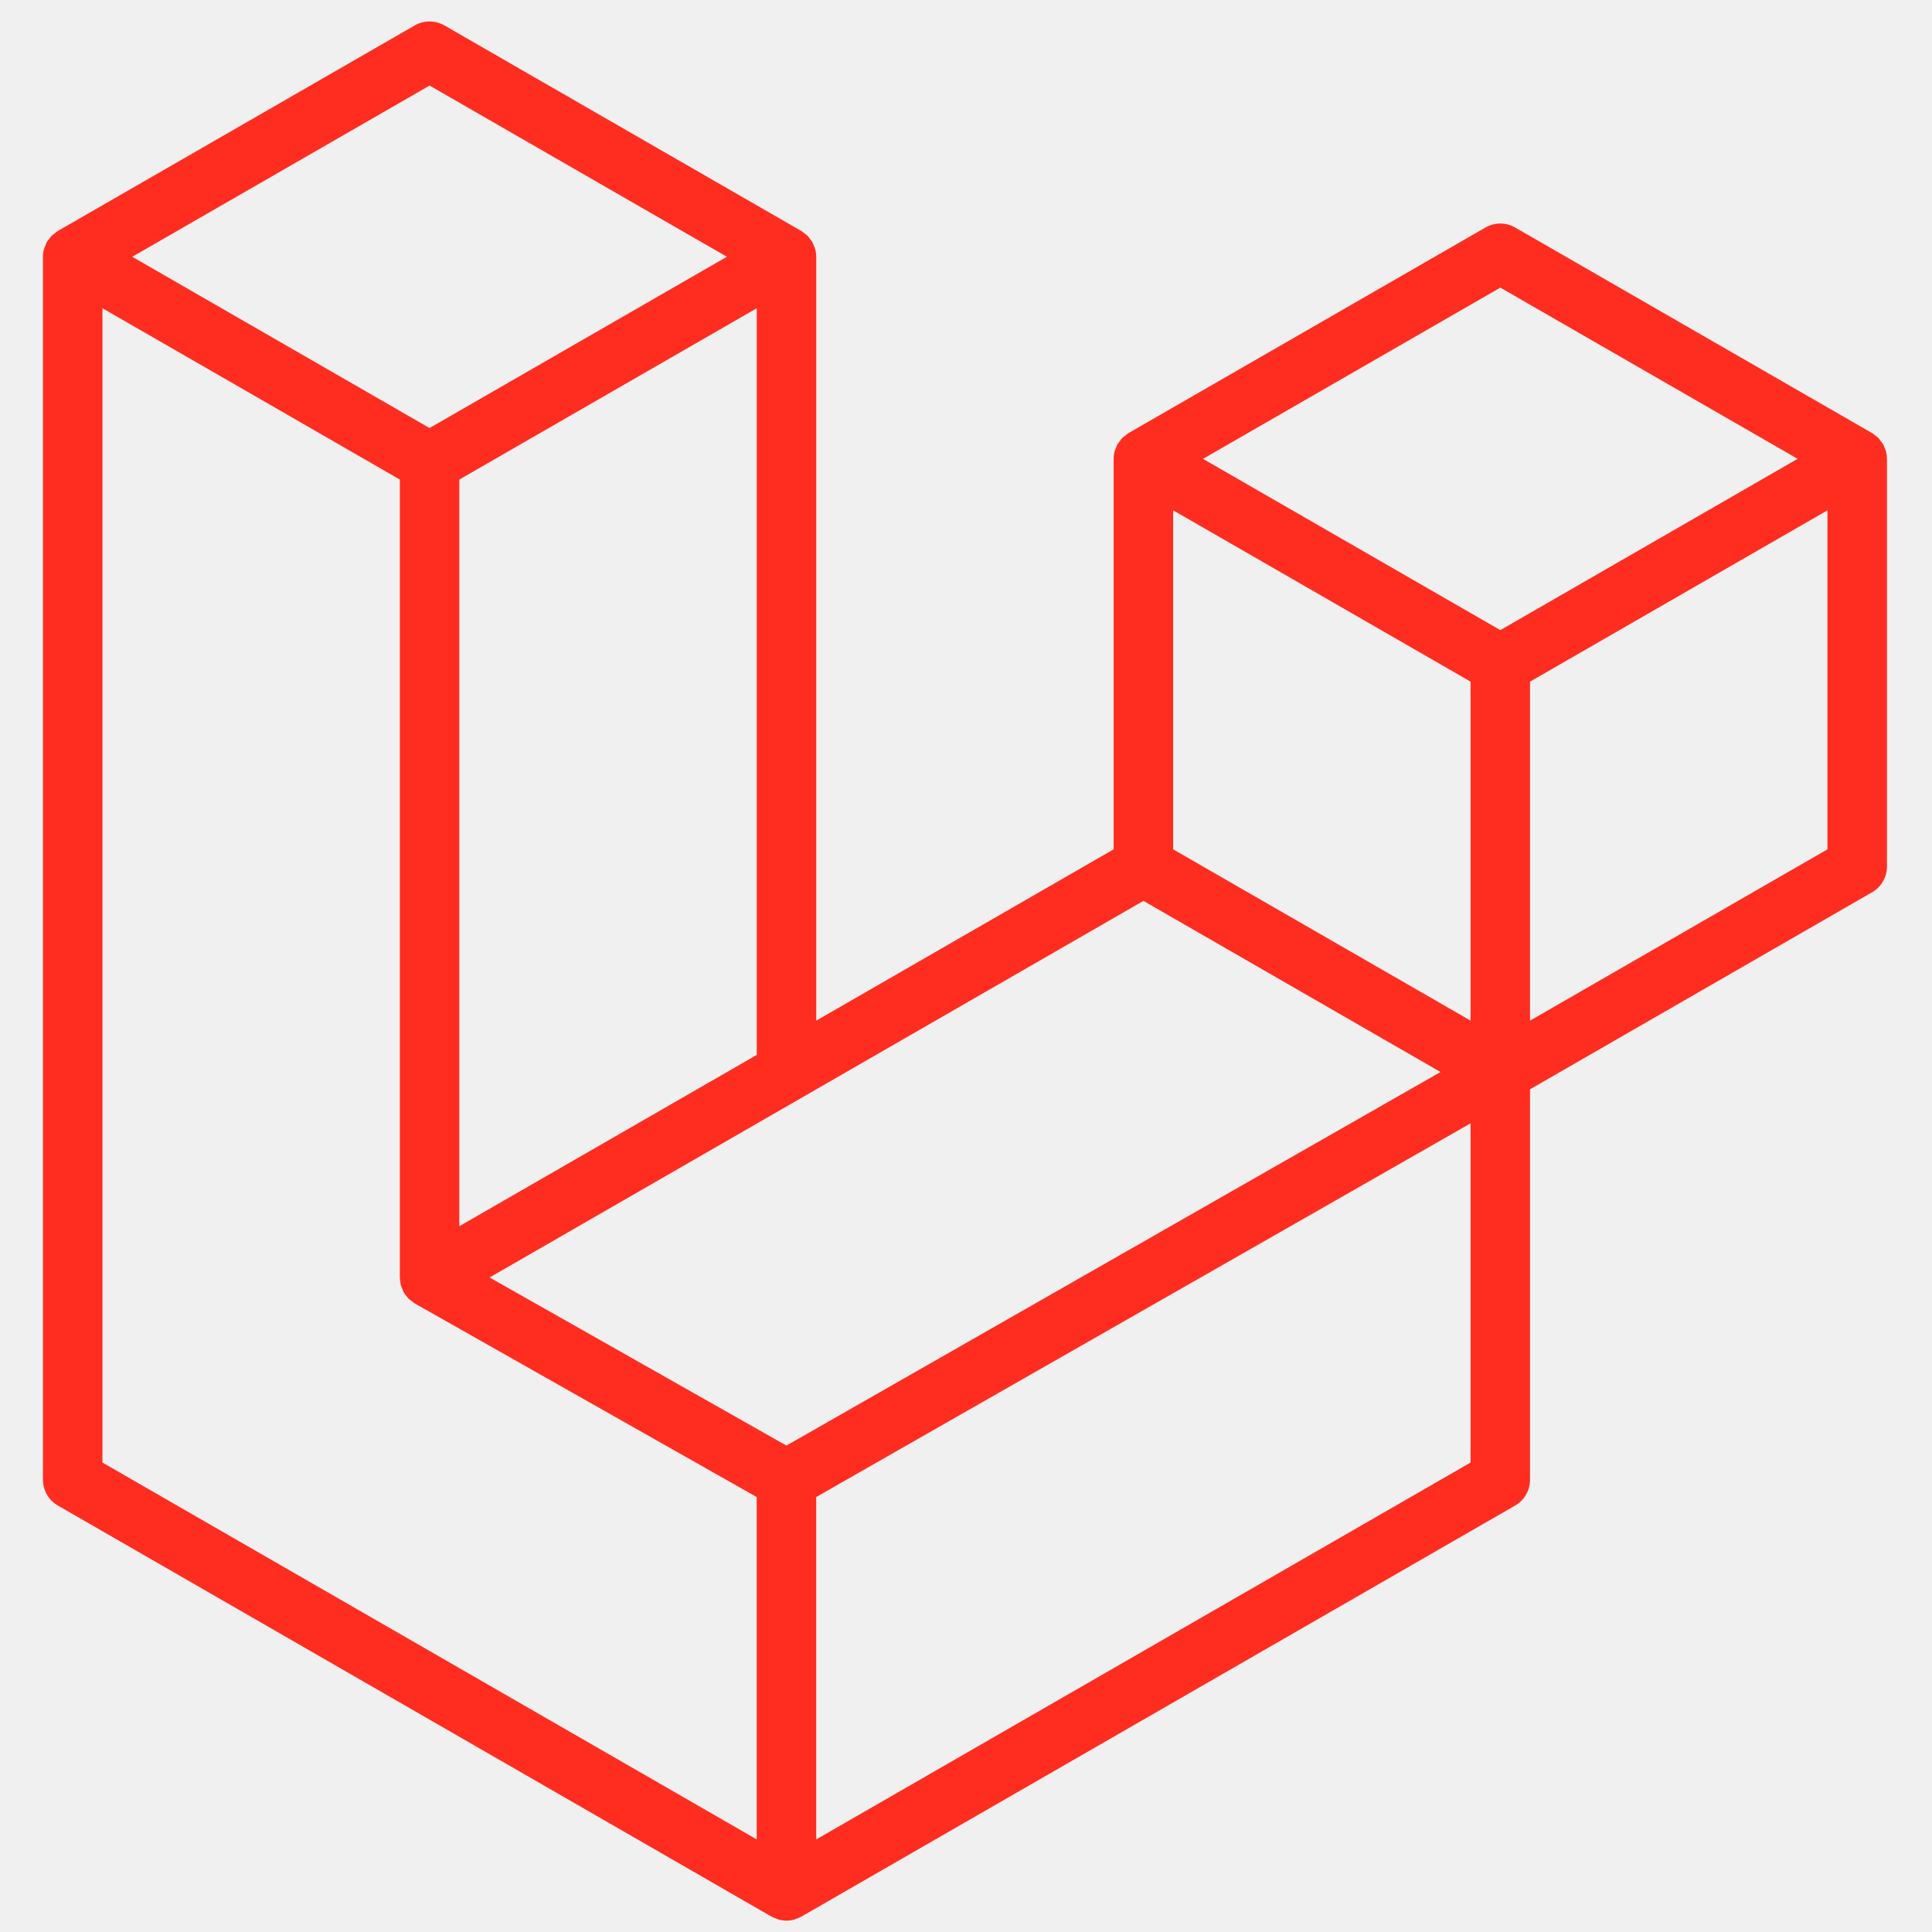
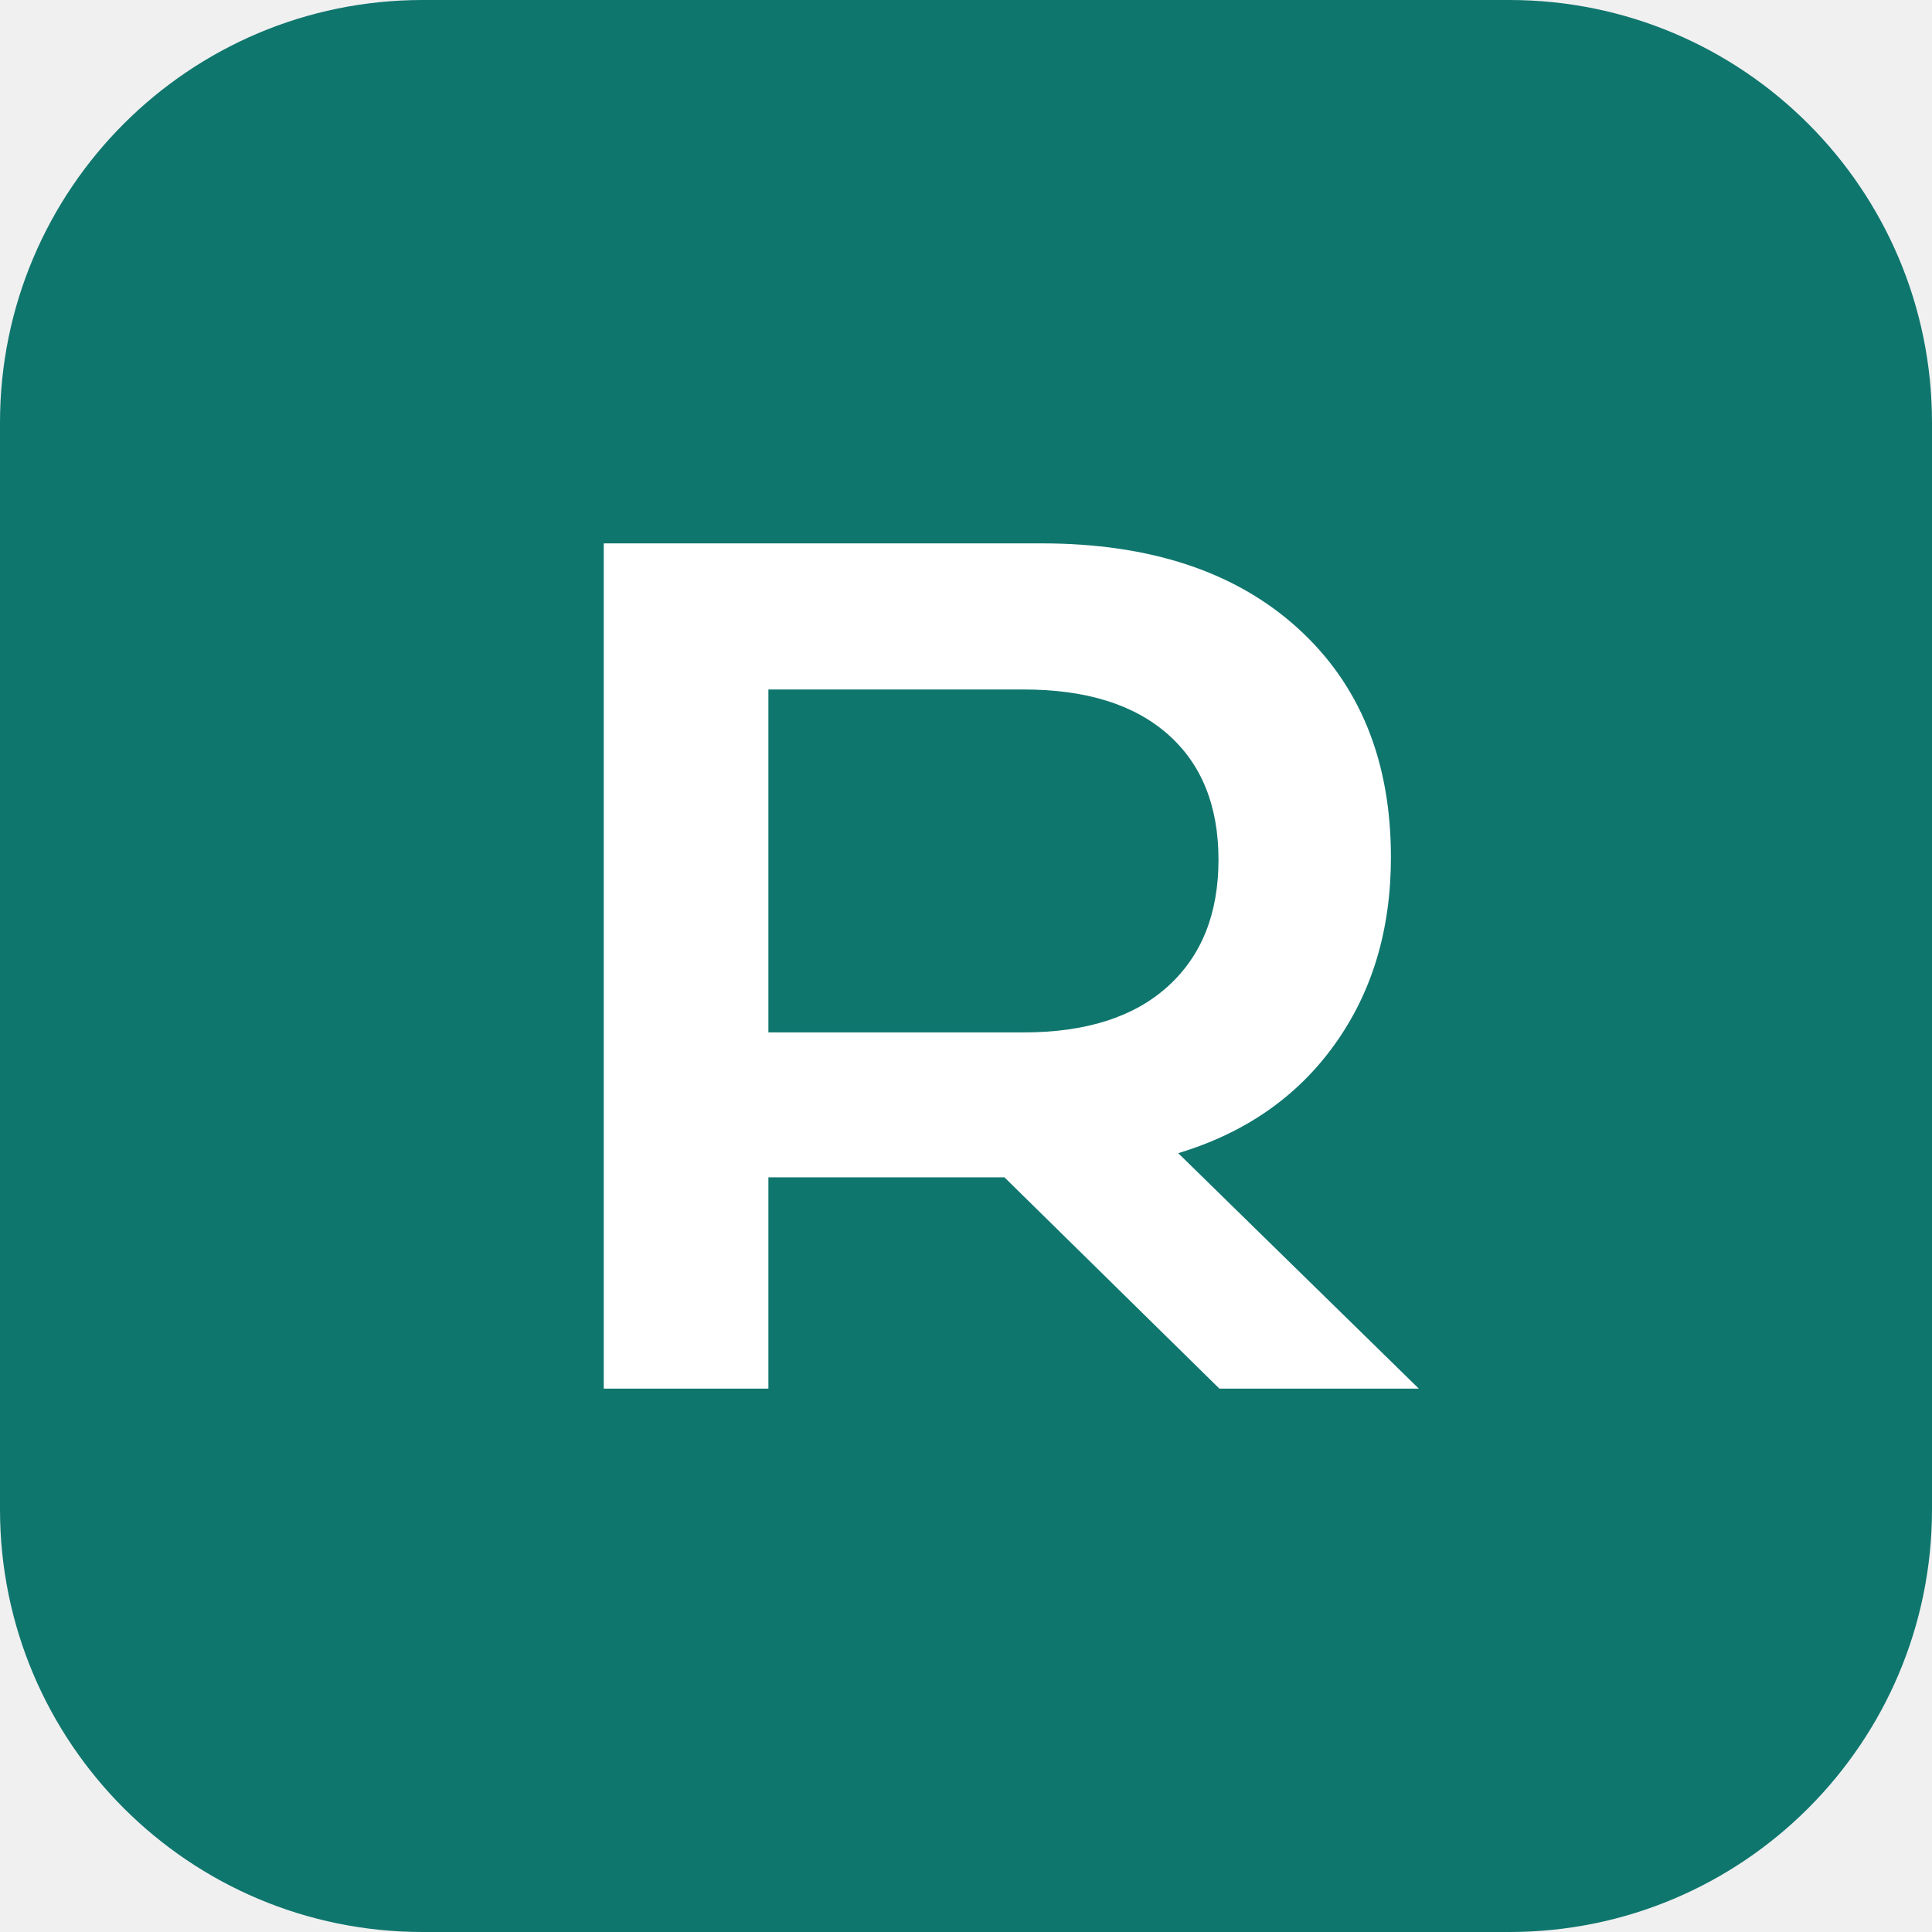
- <svg xmlns="http://www.w3.org/2000/svg" width="166" height="166" viewBox="0 0 166 166" fill="none">
-   <path fill-rule="evenodd" clip-rule="evenodd" d="M162.041 38.759C162.099 38.977 162.129 39.201 162.13 39.426V74.452C162.13 74.902 162.011 75.344 161.786 75.733C161.561 76.122 161.237 76.444 160.847 76.668L131.462 93.594V127.141C131.462 128.054 130.977 128.897 130.186 129.357L68.847 164.683C68.707 164.763 68.554 164.814 68.401 164.868C68.343 164.887 68.289 164.922 68.228 164.938C67.8 165.051 67.349 165.051 66.92 164.938C66.85 164.919 66.786 164.881 66.719 164.855C66.579 164.804 66.432 164.76 66.298 164.683L4.972 129.357C4.583 129.133 4.259 128.81 4.034 128.421C3.808 128.032 3.69 127.591 3.689 127.141L3.689 22.063C3.689 21.834 3.721 21.61 3.779 21.393C3.798 21.32 3.843 21.253 3.868 21.179C3.916 21.045 3.961 20.908 4.031 20.783C4.079 20.7 4.149 20.633 4.206 20.557C4.28 20.454 4.347 20.349 4.433 20.26C4.506 20.186 4.602 20.132 4.685 20.068C4.778 19.992 4.861 19.909 4.966 19.848L35.633 2.185C36.022 1.961 36.462 1.844 36.91 1.844C37.358 1.844 37.798 1.961 38.186 2.185L68.851 19.848H68.857C68.959 19.912 69.045 19.992 69.138 20.065C69.221 20.129 69.313 20.186 69.387 20.257C69.476 20.349 69.54 20.454 69.616 20.557C69.671 20.633 69.744 20.7 69.789 20.783C69.862 20.911 69.904 21.045 69.955 21.179C69.98 21.253 70.025 21.32 70.044 21.396C70.103 21.614 70.133 21.838 70.133 22.063V87.694L95.686 72.974V39.423C95.686 39.2 95.718 38.973 95.775 38.759C95.798 38.683 95.839 38.615 95.865 38.542C95.916 38.408 95.96 38.271 96.031 38.146C96.079 38.063 96.149 37.996 96.203 37.92C96.279 37.818 96.343 37.712 96.433 37.623C96.506 37.549 96.599 37.495 96.681 37.431C96.777 37.355 96.86 37.272 96.962 37.211L127.633 19.548C128.021 19.324 128.461 19.206 128.91 19.206C129.358 19.206 129.798 19.324 130.186 19.548L160.85 37.211C160.959 37.275 161.042 37.355 161.137 37.428C161.217 37.492 161.31 37.549 161.383 37.62C161.473 37.712 161.536 37.818 161.613 37.92C161.67 37.996 161.741 38.063 161.785 38.146C161.859 38.271 161.9 38.408 161.951 38.542C161.98 38.615 162.021 38.683 162.041 38.759ZM157.018 72.974V43.848L146.287 50.028L131.462 58.568V87.694L157.021 72.974H157.018ZM126.354 125.663V96.518L111.771 104.85L70.13 128.626V158.046L126.354 125.663ZM8.801 26.485V125.663L65.018 158.043V128.629L35.649 112L35.64 111.994L35.627 111.988C35.528 111.93 35.445 111.847 35.353 111.777C35.273 111.713 35.18 111.662 35.11 111.592L35.104 111.582C35.021 111.502 34.963 111.403 34.893 111.314C34.829 111.228 34.753 111.154 34.702 111.065L34.699 111.055C34.641 110.96 34.606 110.845 34.565 110.736C34.523 110.64 34.469 110.551 34.443 110.449C34.411 110.328 34.405 110.197 34.392 110.072C34.379 109.976 34.354 109.881 34.354 109.785V109.778V41.205L19.532 32.662L8.801 26.485ZM36.913 7.35L11.364 22.063L36.907 36.777L62.453 22.06L36.907 7.35H36.913ZM50.2 99.174L65.022 90.637V26.485L54.291 32.665L39.466 41.205V105.357L50.2 99.174ZM128.91 24.713L103.363 39.426L128.91 54.14L154.453 39.423L128.91 24.713ZM126.354 58.568L111.529 50.028L100.798 43.848V72.974L115.619 81.511L126.354 87.694V58.568ZM67.571 124.205L105.042 102.803L123.772 92.109L98.245 77.405L68.854 94.334L42.066 109.762L67.571 124.205Z" fill="#FF2D20" />
+ <svg xmlns="http://www.w3.org/2000/svg" width="64" height="64" viewBox="0 0 64 64" fill="none">
+   <rect width="64" height="64" rx="14" fill="#0F766E" />
+   <path d="M20 46V18H34.5C38.09 18 40.917 18.933 42.98 20.8C45.044 22.667 46.076 25.2 46.076 28.4C46.076 30.8 45.455 32.867 44.212 34.6C42.97 36.333 41.242 37.533 39.03 38.2L47 46H40.394L33.273 39H25.454V46H20ZM25.454 34.2H33.909C35.97 34.2 37.561 33.693 38.682 32.68C39.803 31.667 40.364 30.267 40.364 28.48C40.364 26.693 39.803 25.307 38.682 24.32C37.561 23.333 35.97 22.84 33.909 22.84H25.454V34.2Z" fill="white" />
</svg>
